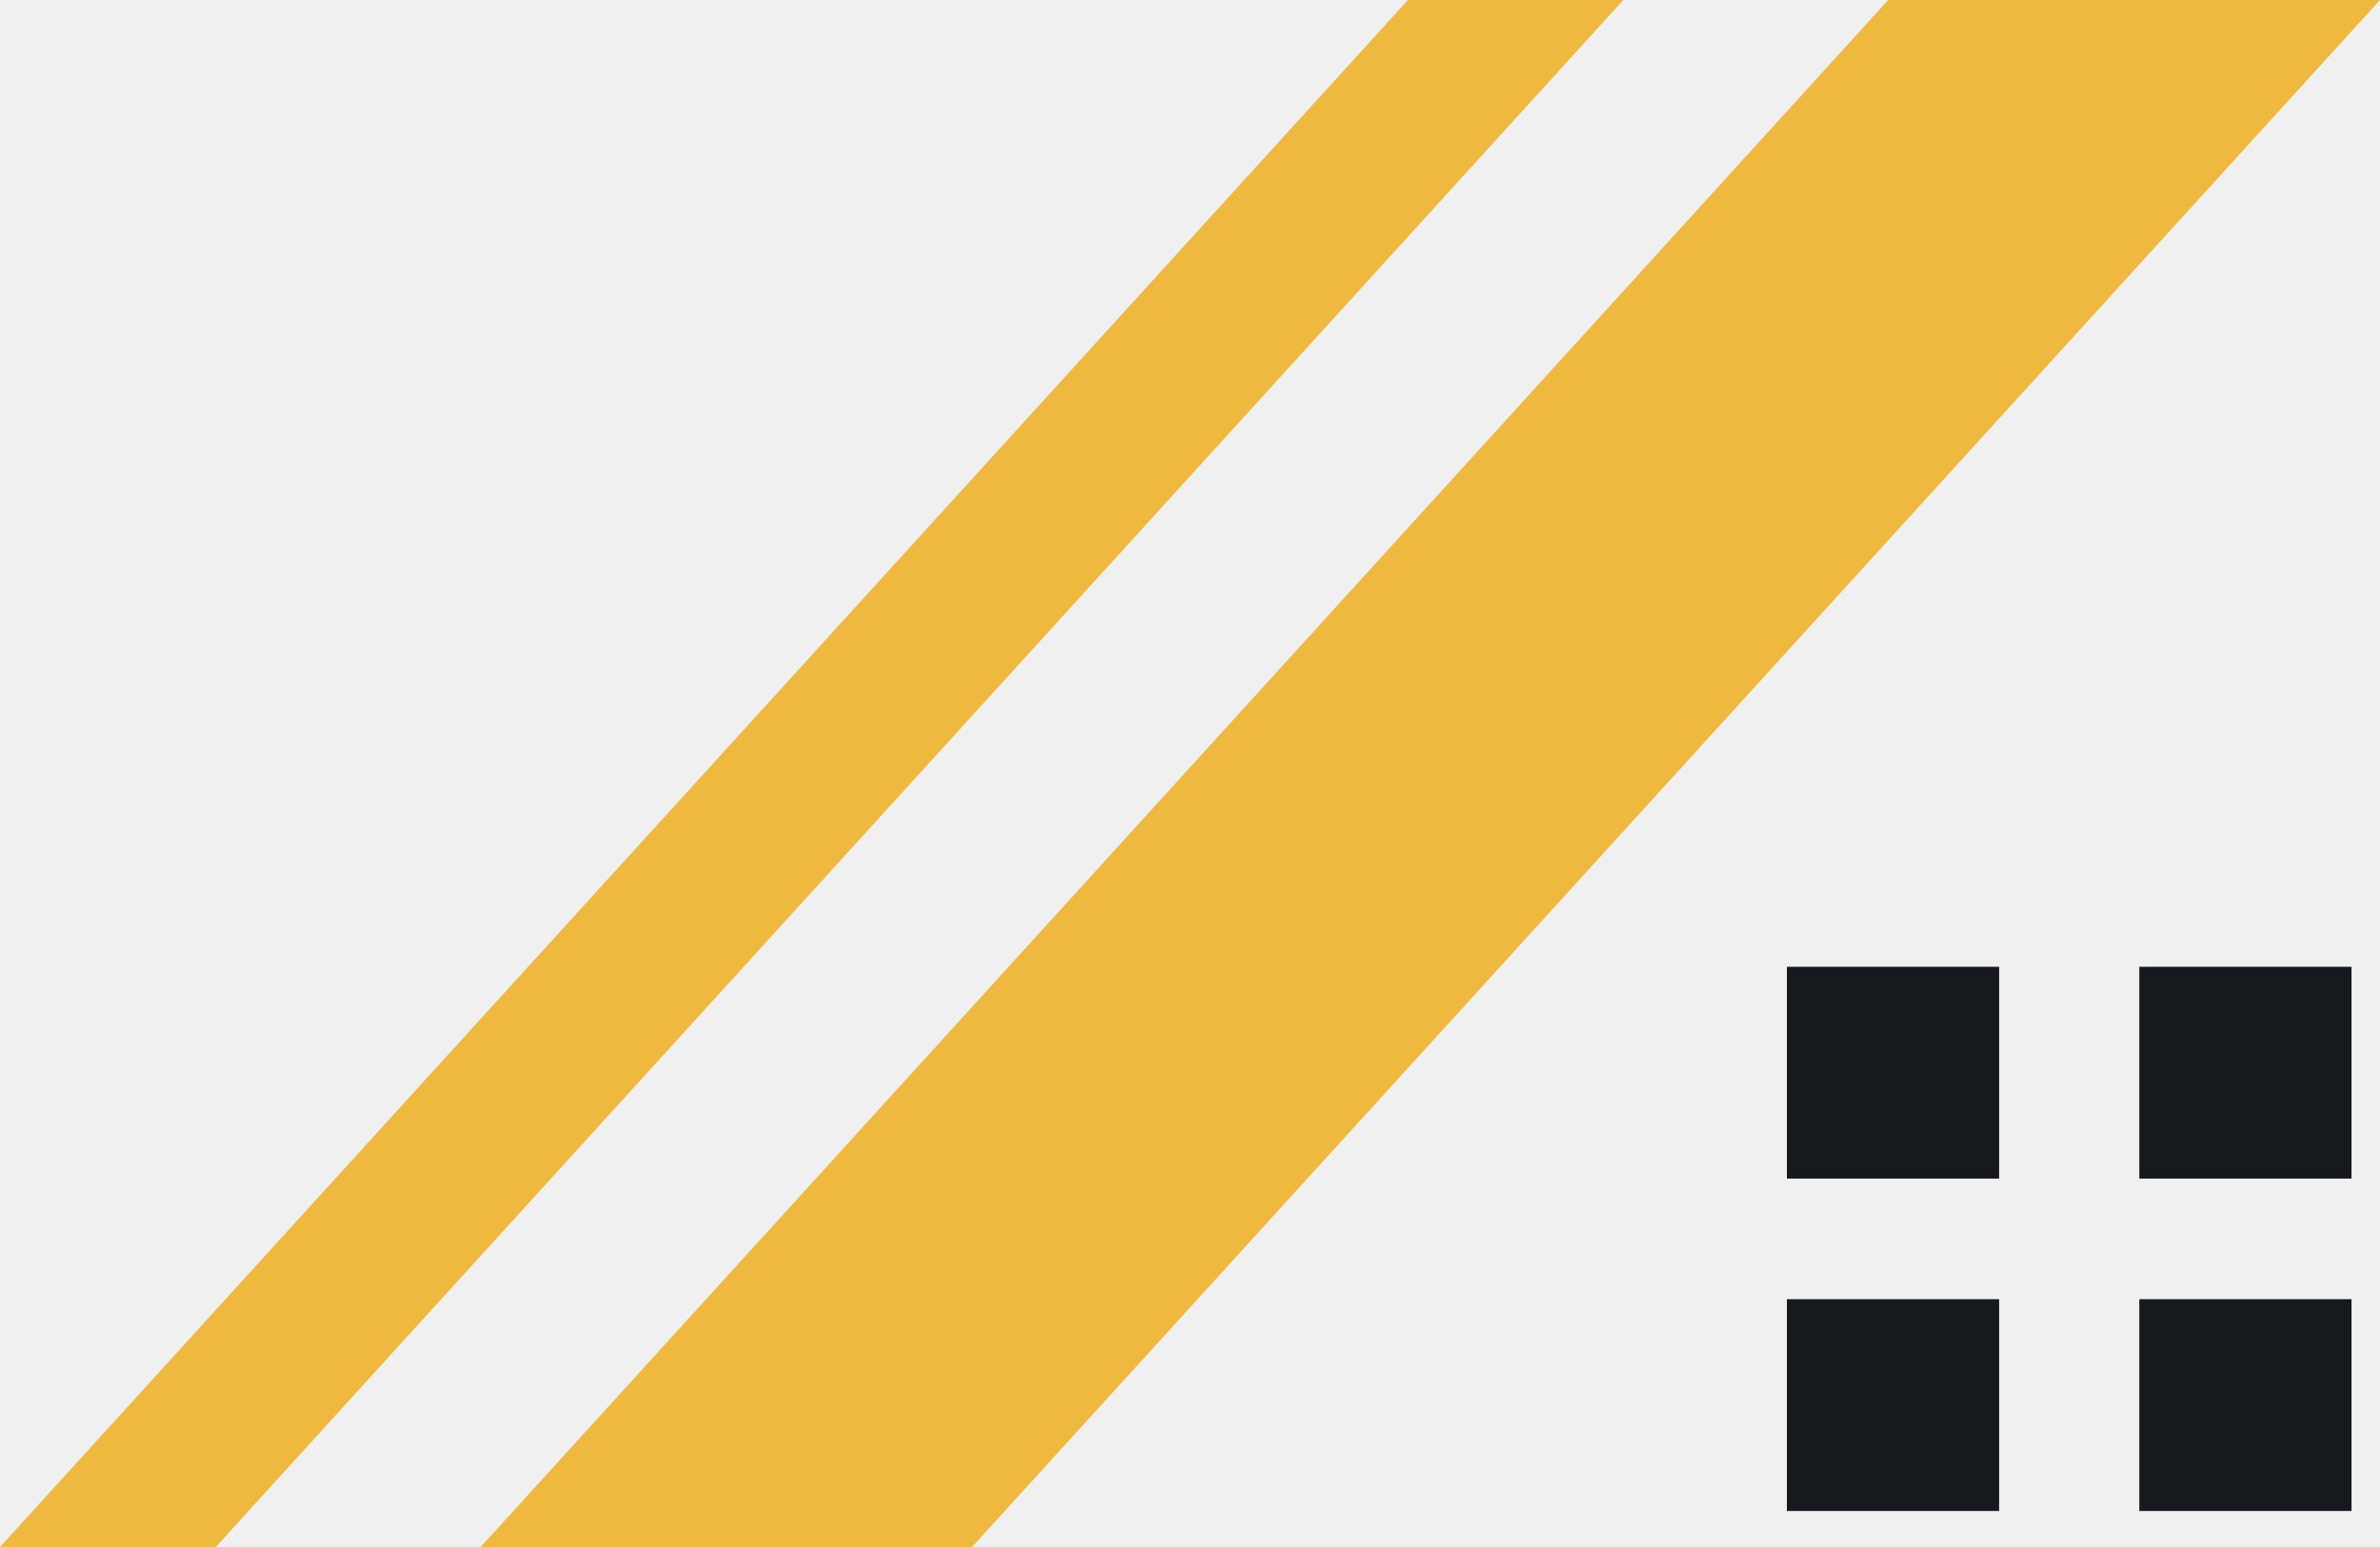
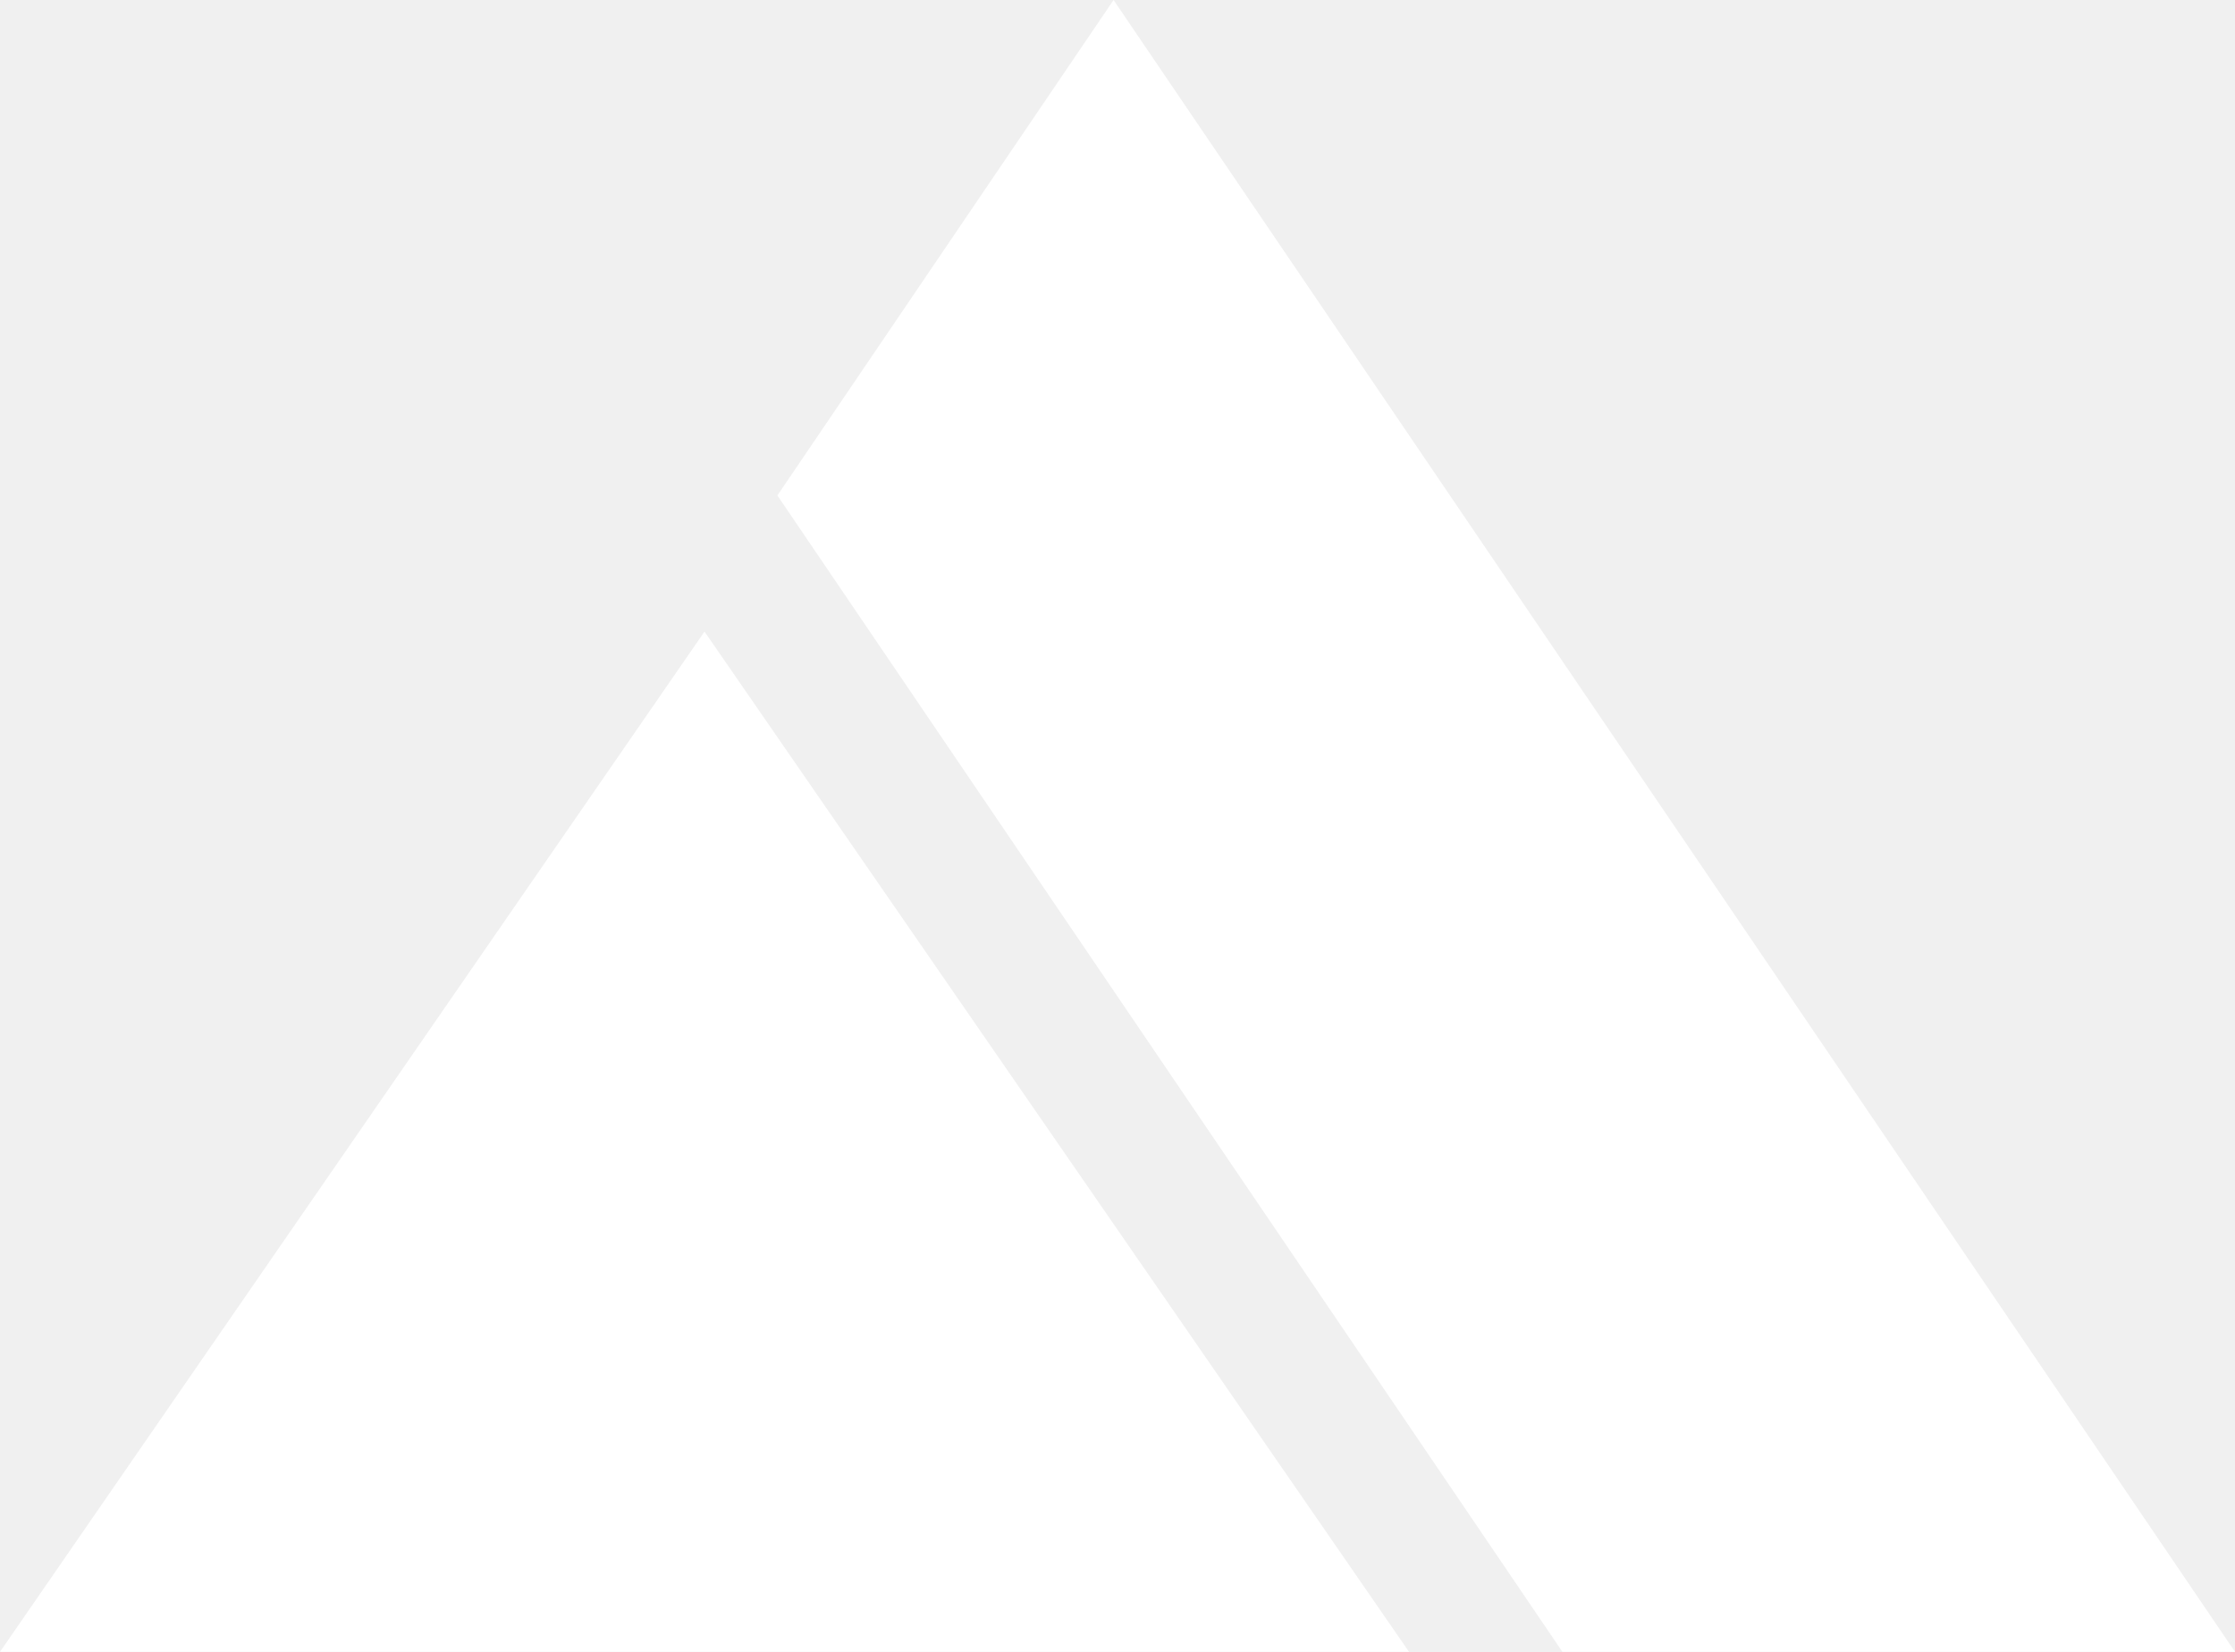
- <svg xmlns="http://www.w3.org/2000/svg" width="60" height="39" viewBox="0 0 60 39" fill="none">
-   <path d="M5.439 39H0L35.495 0H40.925L5.439 39Z" fill="#EFB93F" />
-   <path d="M24.505 39H12.117L47.602 0H60L24.505 39Z" fill="#EFB93F" />
-   <path d="M50.398 24.373H45.048V29.713H50.398V24.373Z" fill="#16191E" />
-   <path d="M59.282 24.373H53.932V29.713H59.282V24.373Z" fill="#16191E" />
-   <path d="M50.398 32.753H45.048V38.092H50.398V32.753Z" fill="#16191E" />
-   <path d="M59.282 32.753H53.932V38.092H59.282V32.753Z" fill="#16191E" />
+ <svg xmlns="http://www.w3.org/2000/svg" width="46" height="34" viewBox="0 0 46 34" fill="none">
+   <path d="M14.5 13L29 34H0L14.5 13Z" fill="white" />
+   <path d="M46 34H32.157L16 10.198L22.919 0L46 34Z" fill="white" />
</svg>
